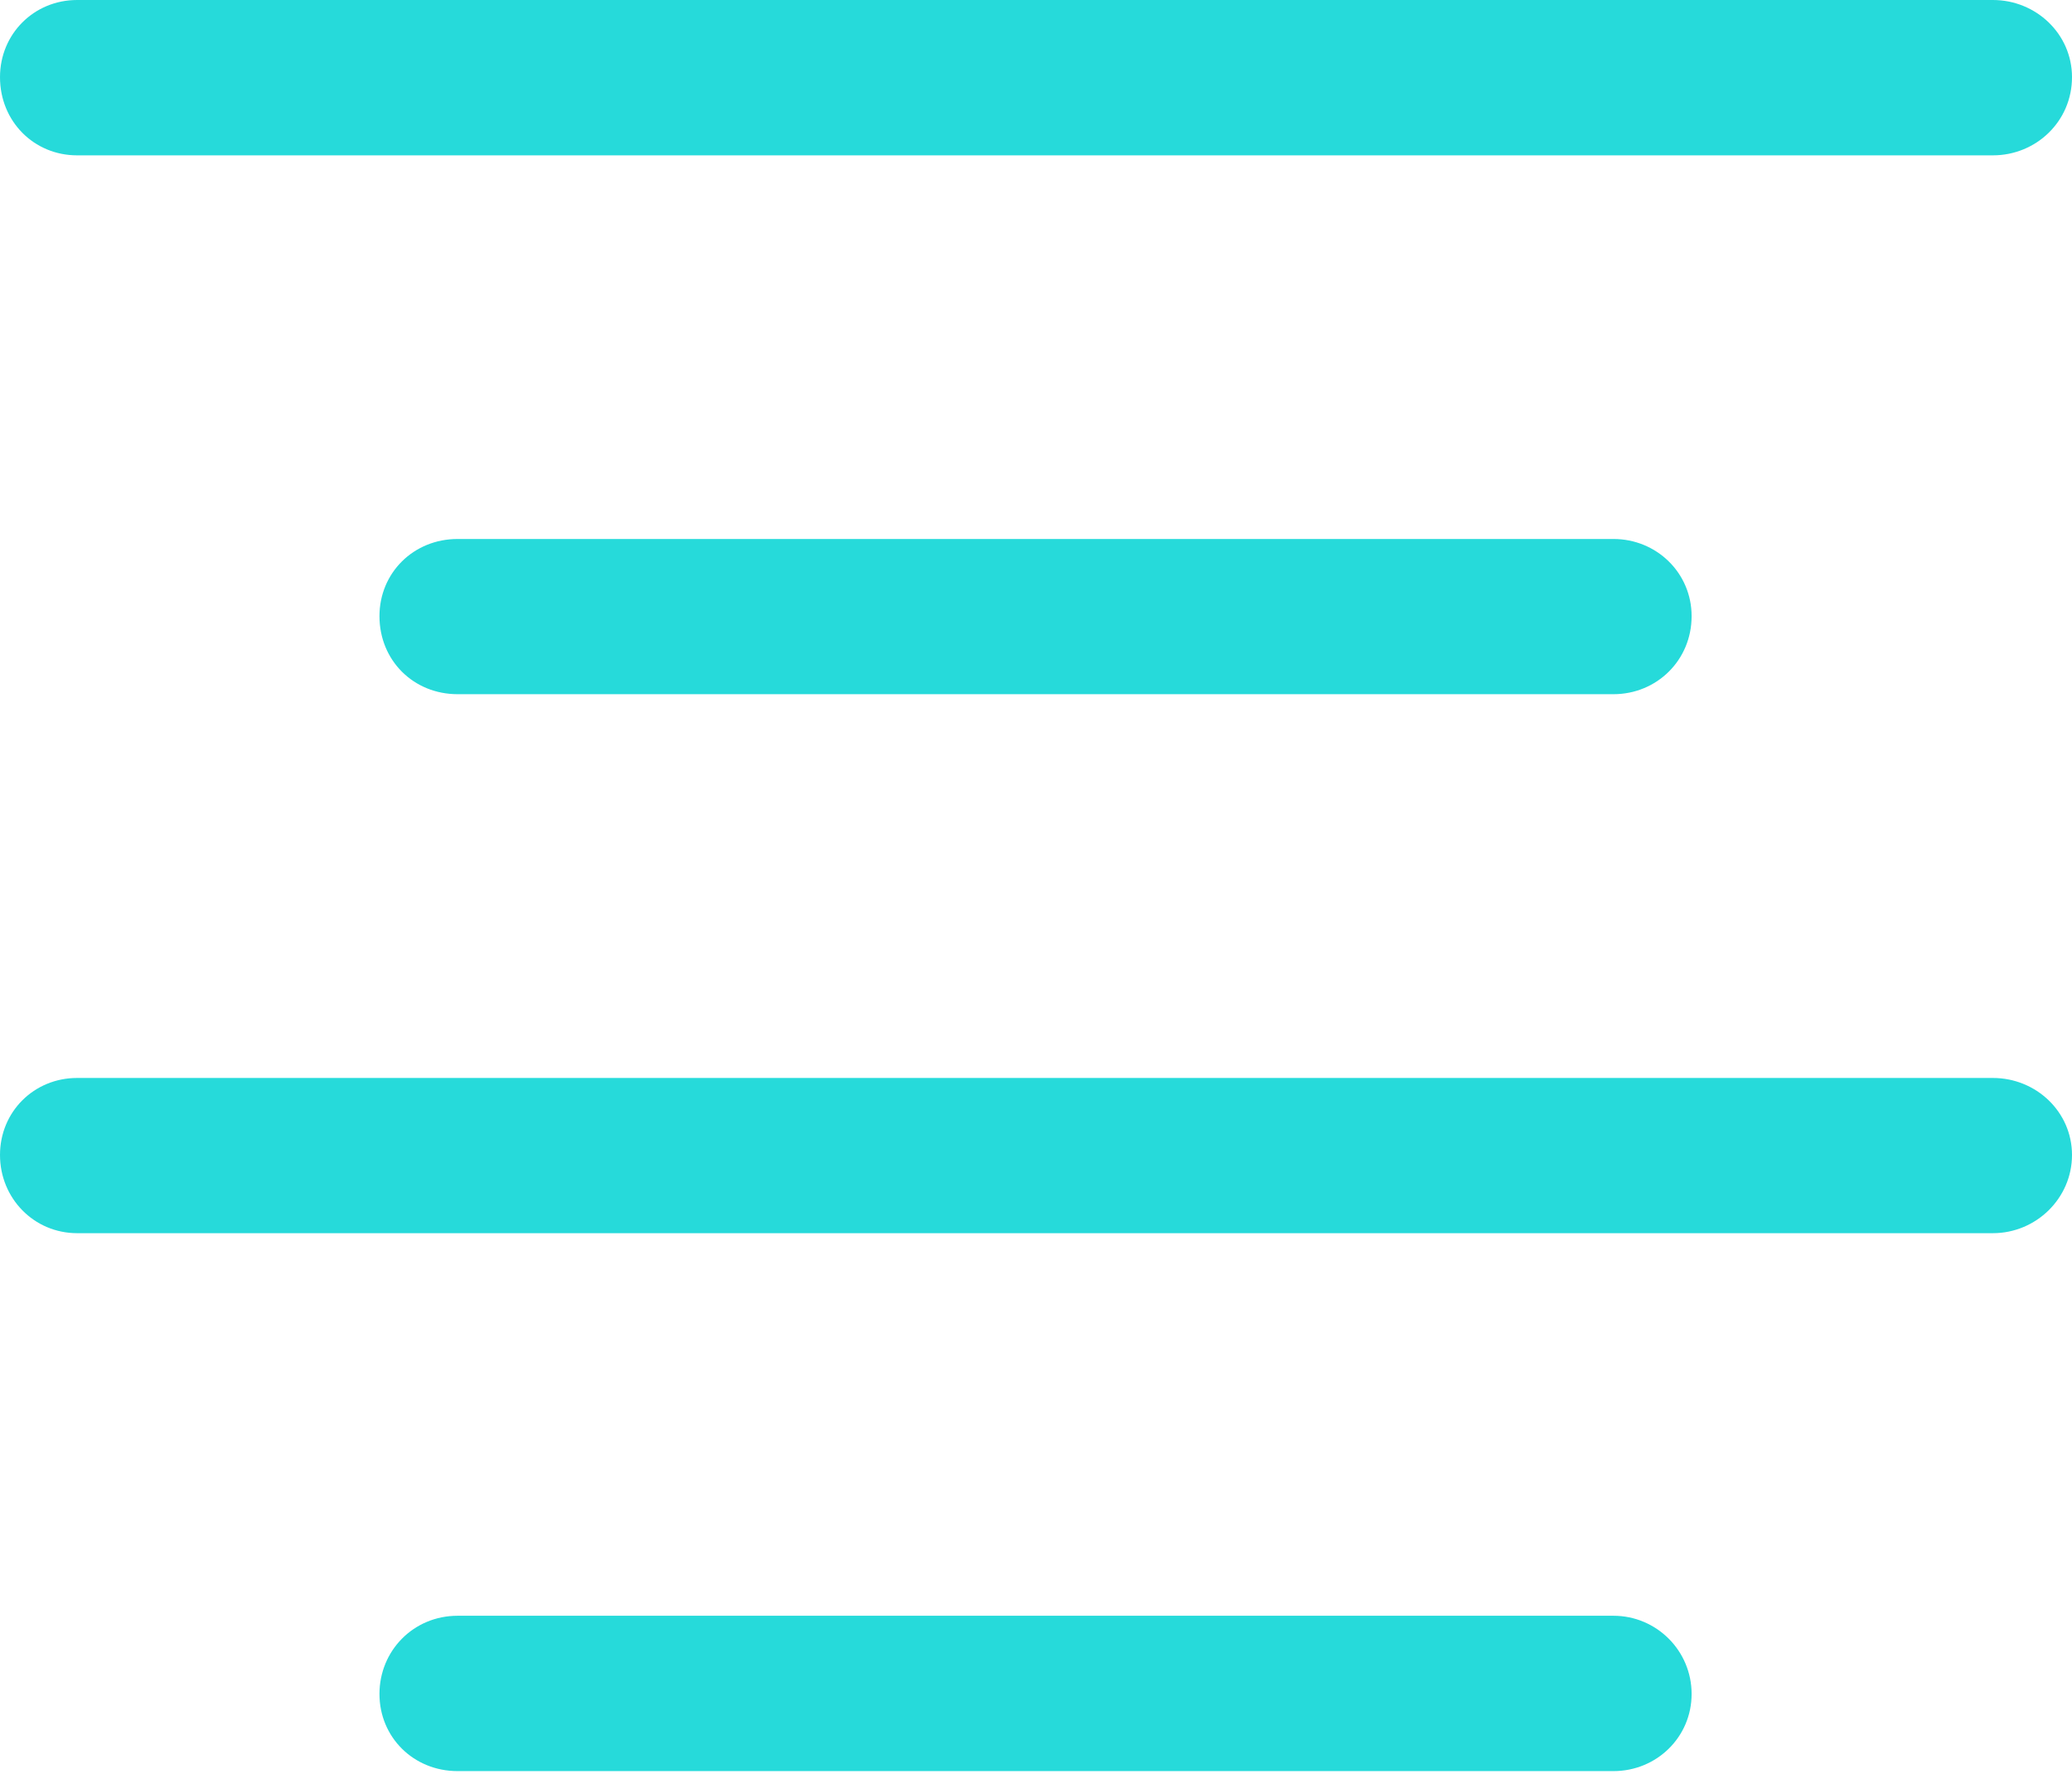
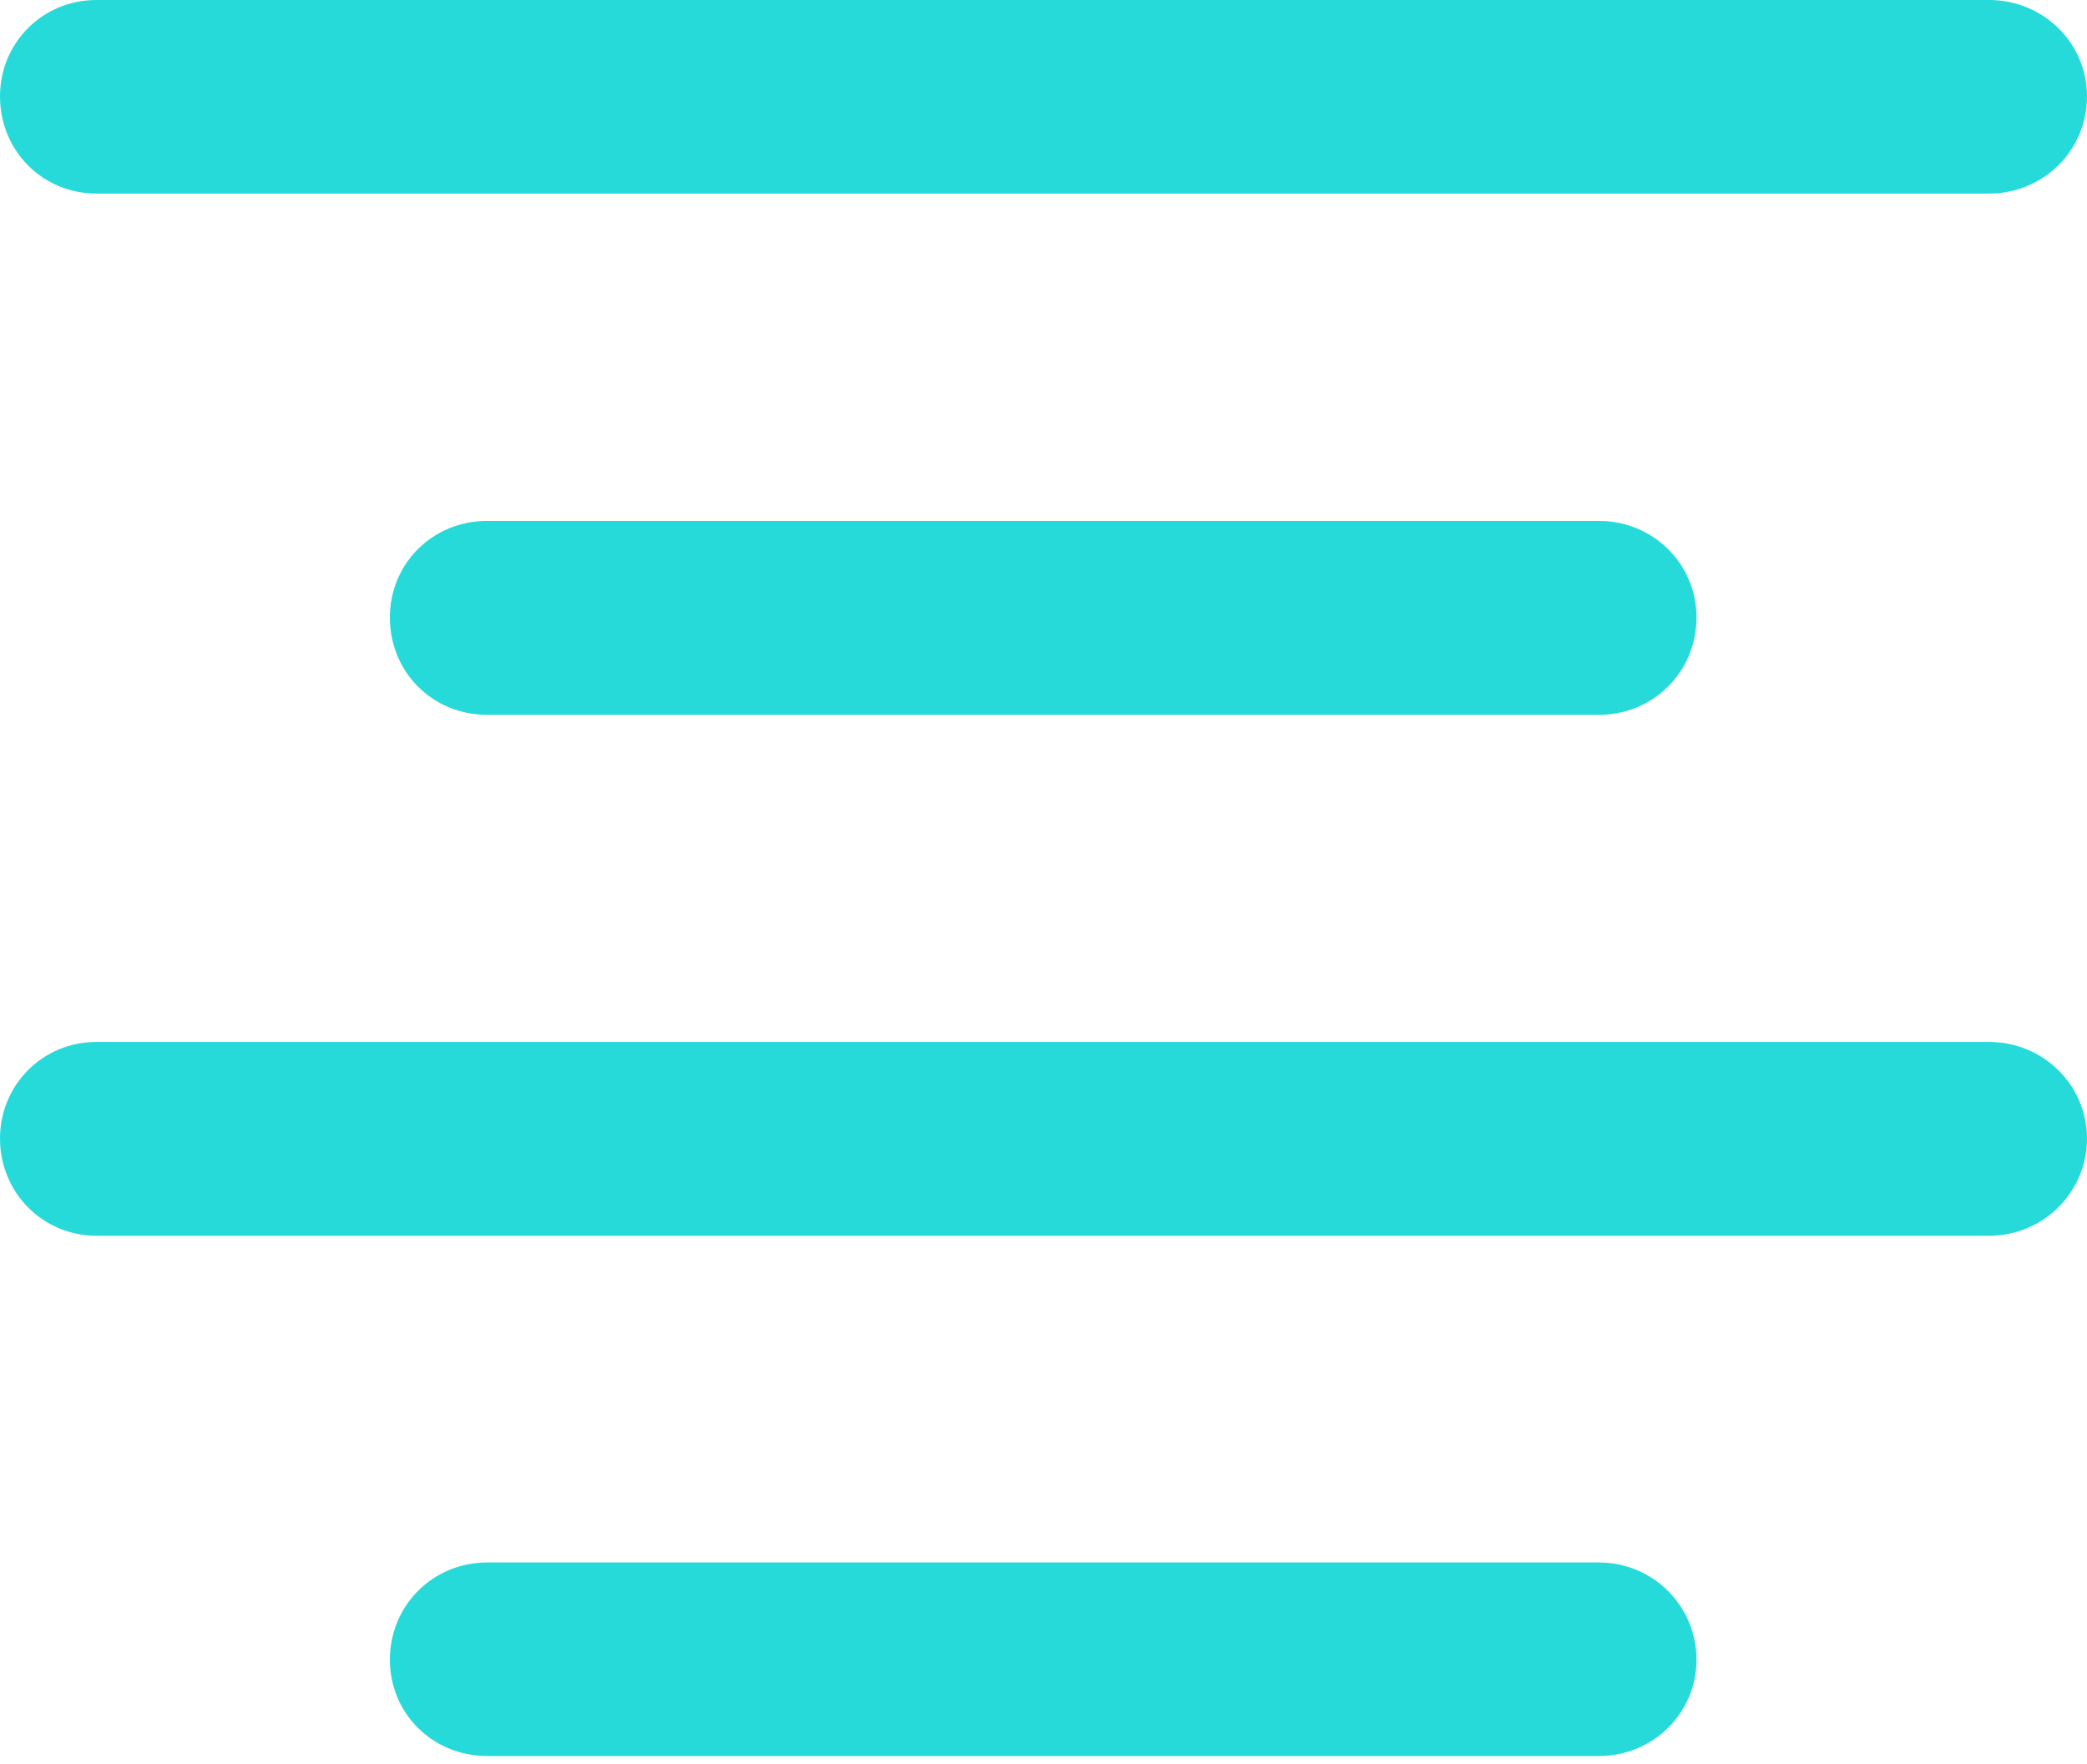
- <svg xmlns="http://www.w3.org/2000/svg" version="1.1" width="15.742" height="13.508">
+ <svg xmlns="http://www.w3.org/2000/svg" version="1.1" width="16.391" height="13.851">
  <g>
-     <rect height="13.508" opacity="0" width="15.742" x="0" y="0" />
-     <path d="M0.586 1.18L15.141 1.18C15.469 1.18 15.742 0.922 15.742 0.586C15.742 0.258 15.469 0 15.141 0L0.586 0C0.258 0 0 0.258 0 0.586C0 0.922 0.258 1.18 0.586 1.18ZM3.477 5.273L12.258 5.273C12.586 5.273 12.852 5.016 12.852 4.68C12.852 4.352 12.586 4.094 12.258 4.094L3.477 4.094C3.141 4.094 2.883 4.352 2.883 4.68C2.883 5.016 3.141 5.273 3.477 5.273ZM0.586 9.367L15.141 9.367C15.469 9.367 15.742 9.102 15.742 8.773C15.742 8.445 15.469 8.188 15.141 8.188L0.586 8.188C0.258 8.188 0 8.445 0 8.773C0 9.102 0.258 9.367 0.586 9.367ZM3.477 13.453L12.258 13.453C12.586 13.453 12.852 13.195 12.852 12.867C12.852 12.539 12.586 12.273 12.258 12.273L3.477 12.273C3.141 12.273 2.883 12.539 2.883 12.867C2.883 13.195 3.141 13.453 3.477 13.453Z" fill="#00d4d4" fill-opacity="0.85" />
+     <rect height="13.851" opacity="0" width="16.391" x="0" y="0" />
+     <path d="M0.757 1.52L15.623 1.52C16.045 1.52 16.391 1.185 16.391 0.757C16.391 0.335 16.045 0 15.623 0L0.757 0C0.335 0 0 0.335 0 0.757C0 1.185 0.335 1.52 0.757 1.52ZM3.827 5.614L12.558 5.614C12.981 5.614 13.324 5.279 13.324 4.849C13.324 4.426 12.981 4.091 12.558 4.091L3.827 4.091C3.397 4.091 3.062 4.426 3.062 4.849C3.062 5.279 3.397 5.614 3.827 5.614ZM0.757 9.705L15.623 9.705C16.045 9.705 16.391 9.365 16.391 8.942C16.391 8.52 16.045 8.183 15.623 8.183L0.757 8.183C0.335 8.183 0 8.52 0 8.942C0 9.365 0.335 9.705 0.757 9.705ZM3.827 13.791L12.558 13.791C12.981 13.791 13.324 13.456 13.324 13.034C13.324 12.611 12.981 12.271 12.558 12.271L3.827 12.271C3.397 12.271 3.062 12.611 3.062 13.034C3.062 13.456 3.397 13.791 3.827 13.791Z" fill="#00d4d4" fill-opacity="0.85" />
  </g>
</svg>
